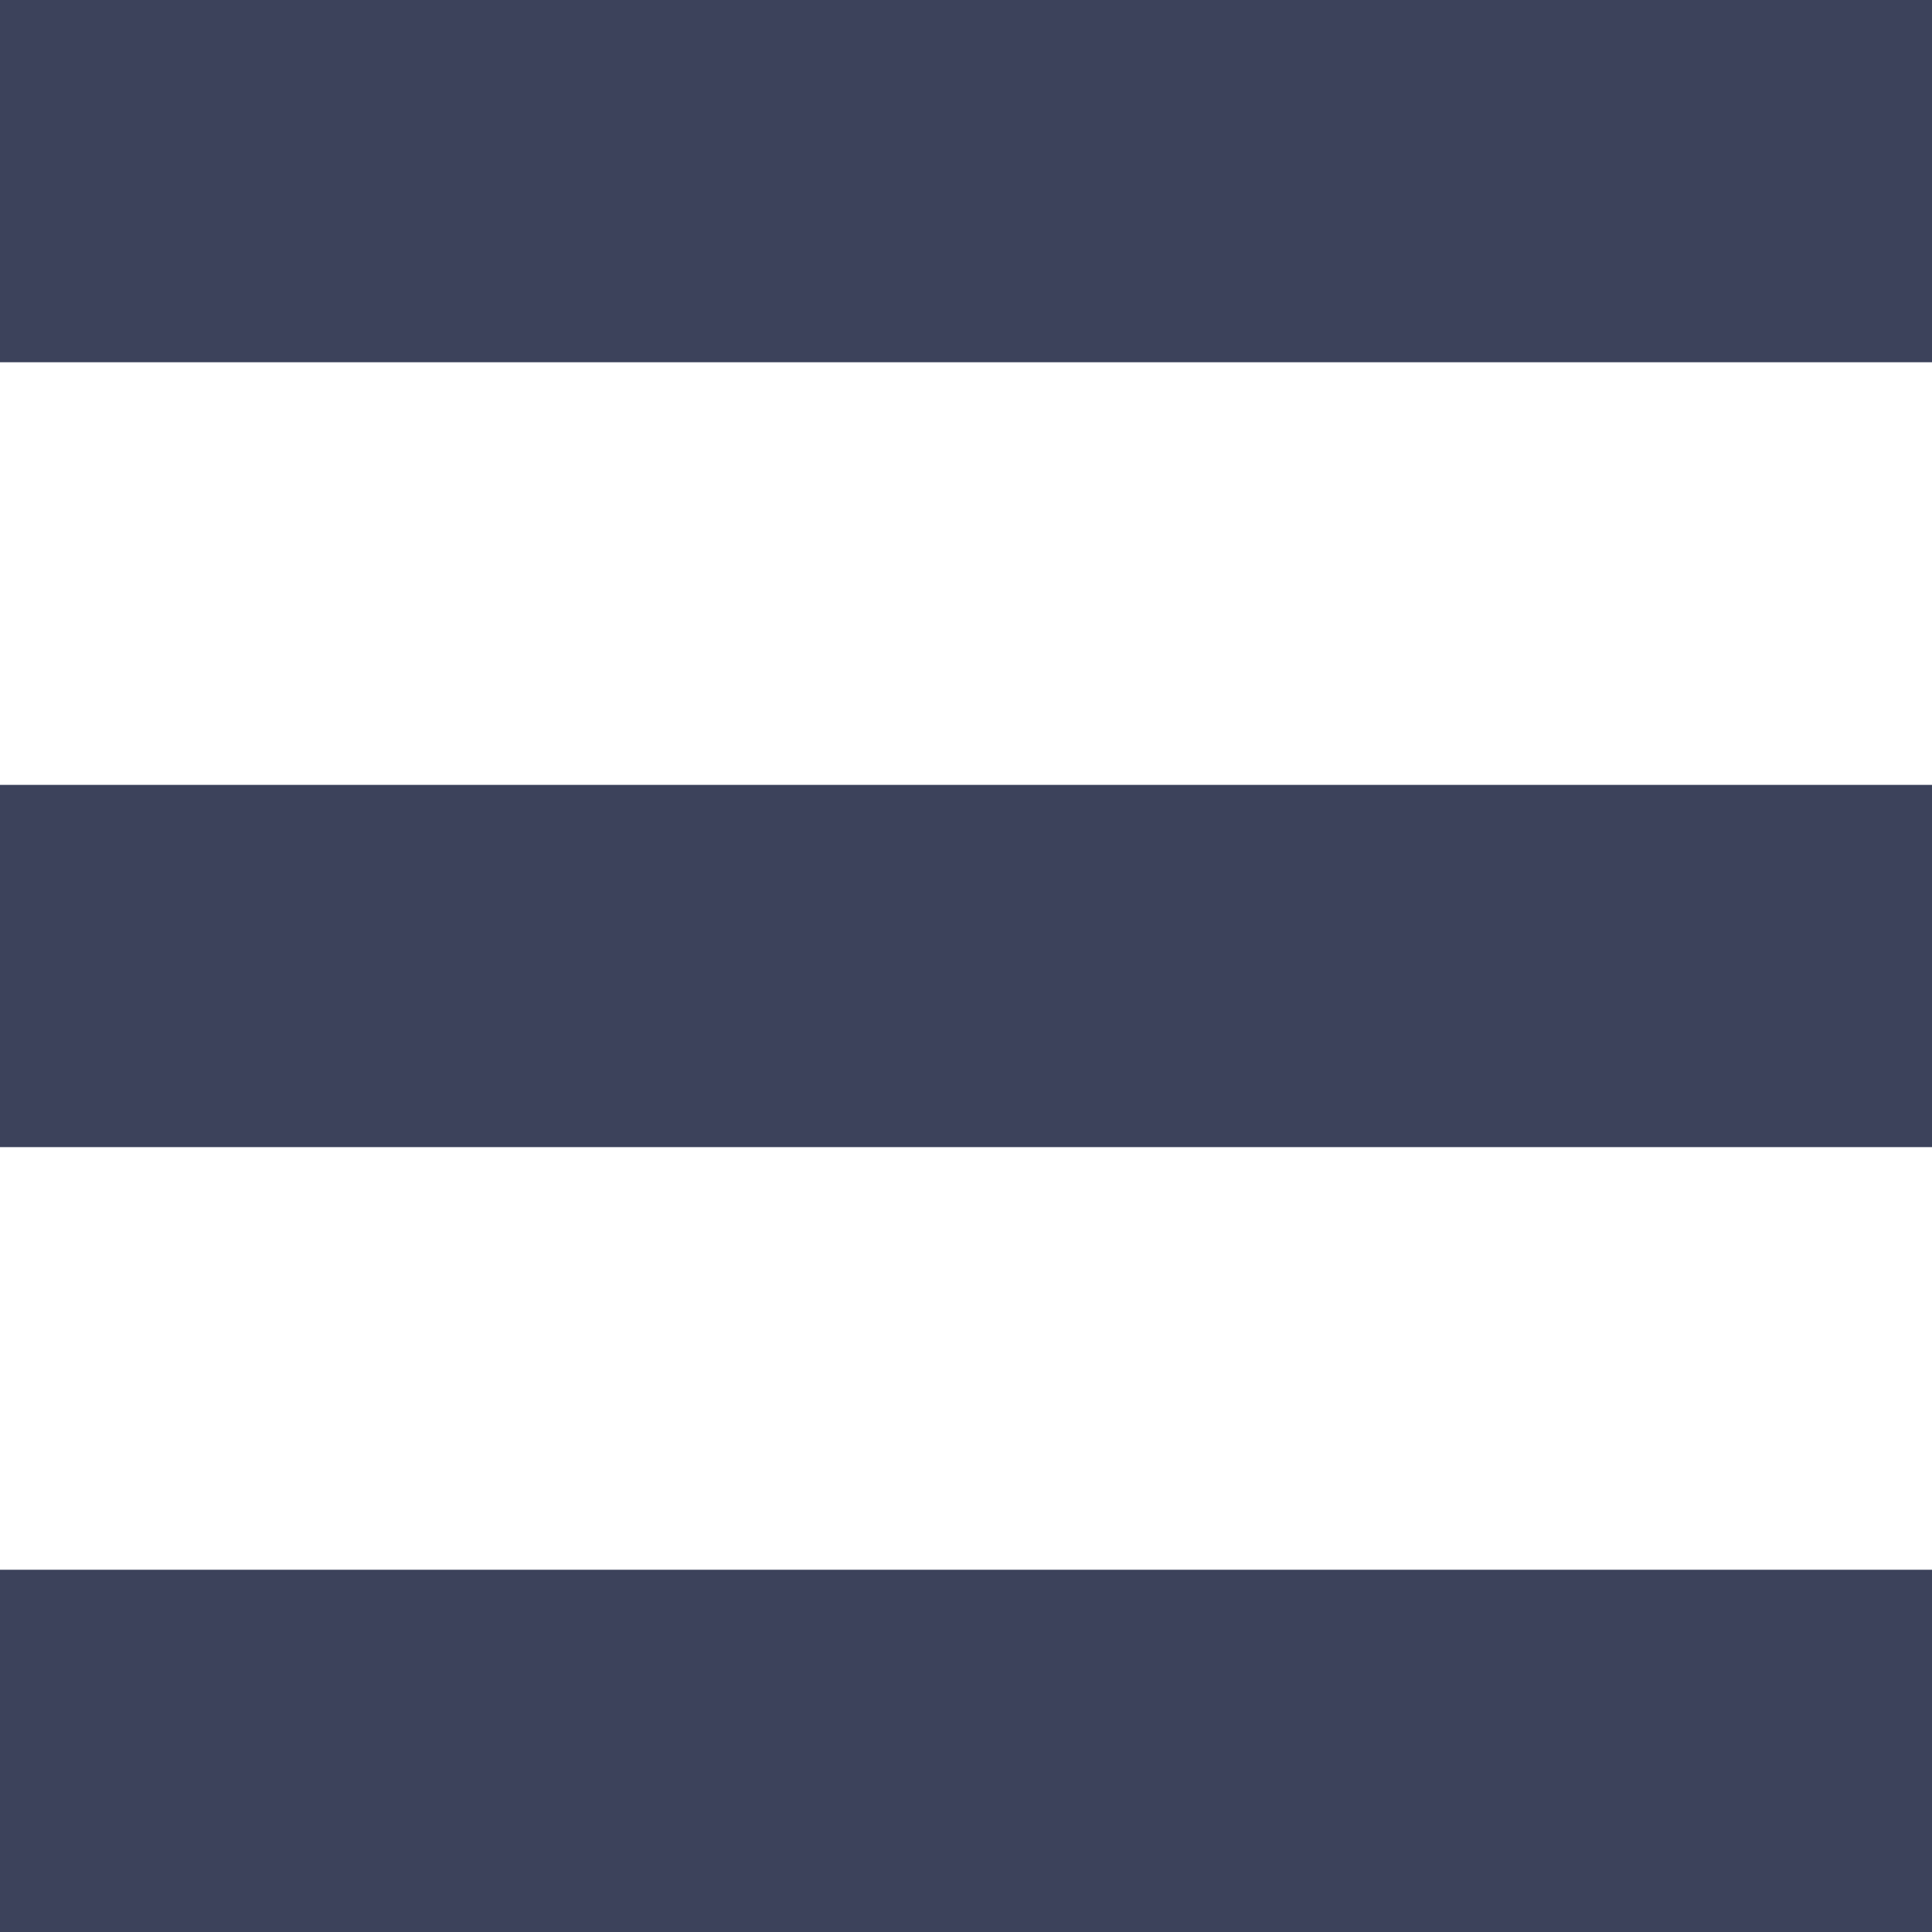
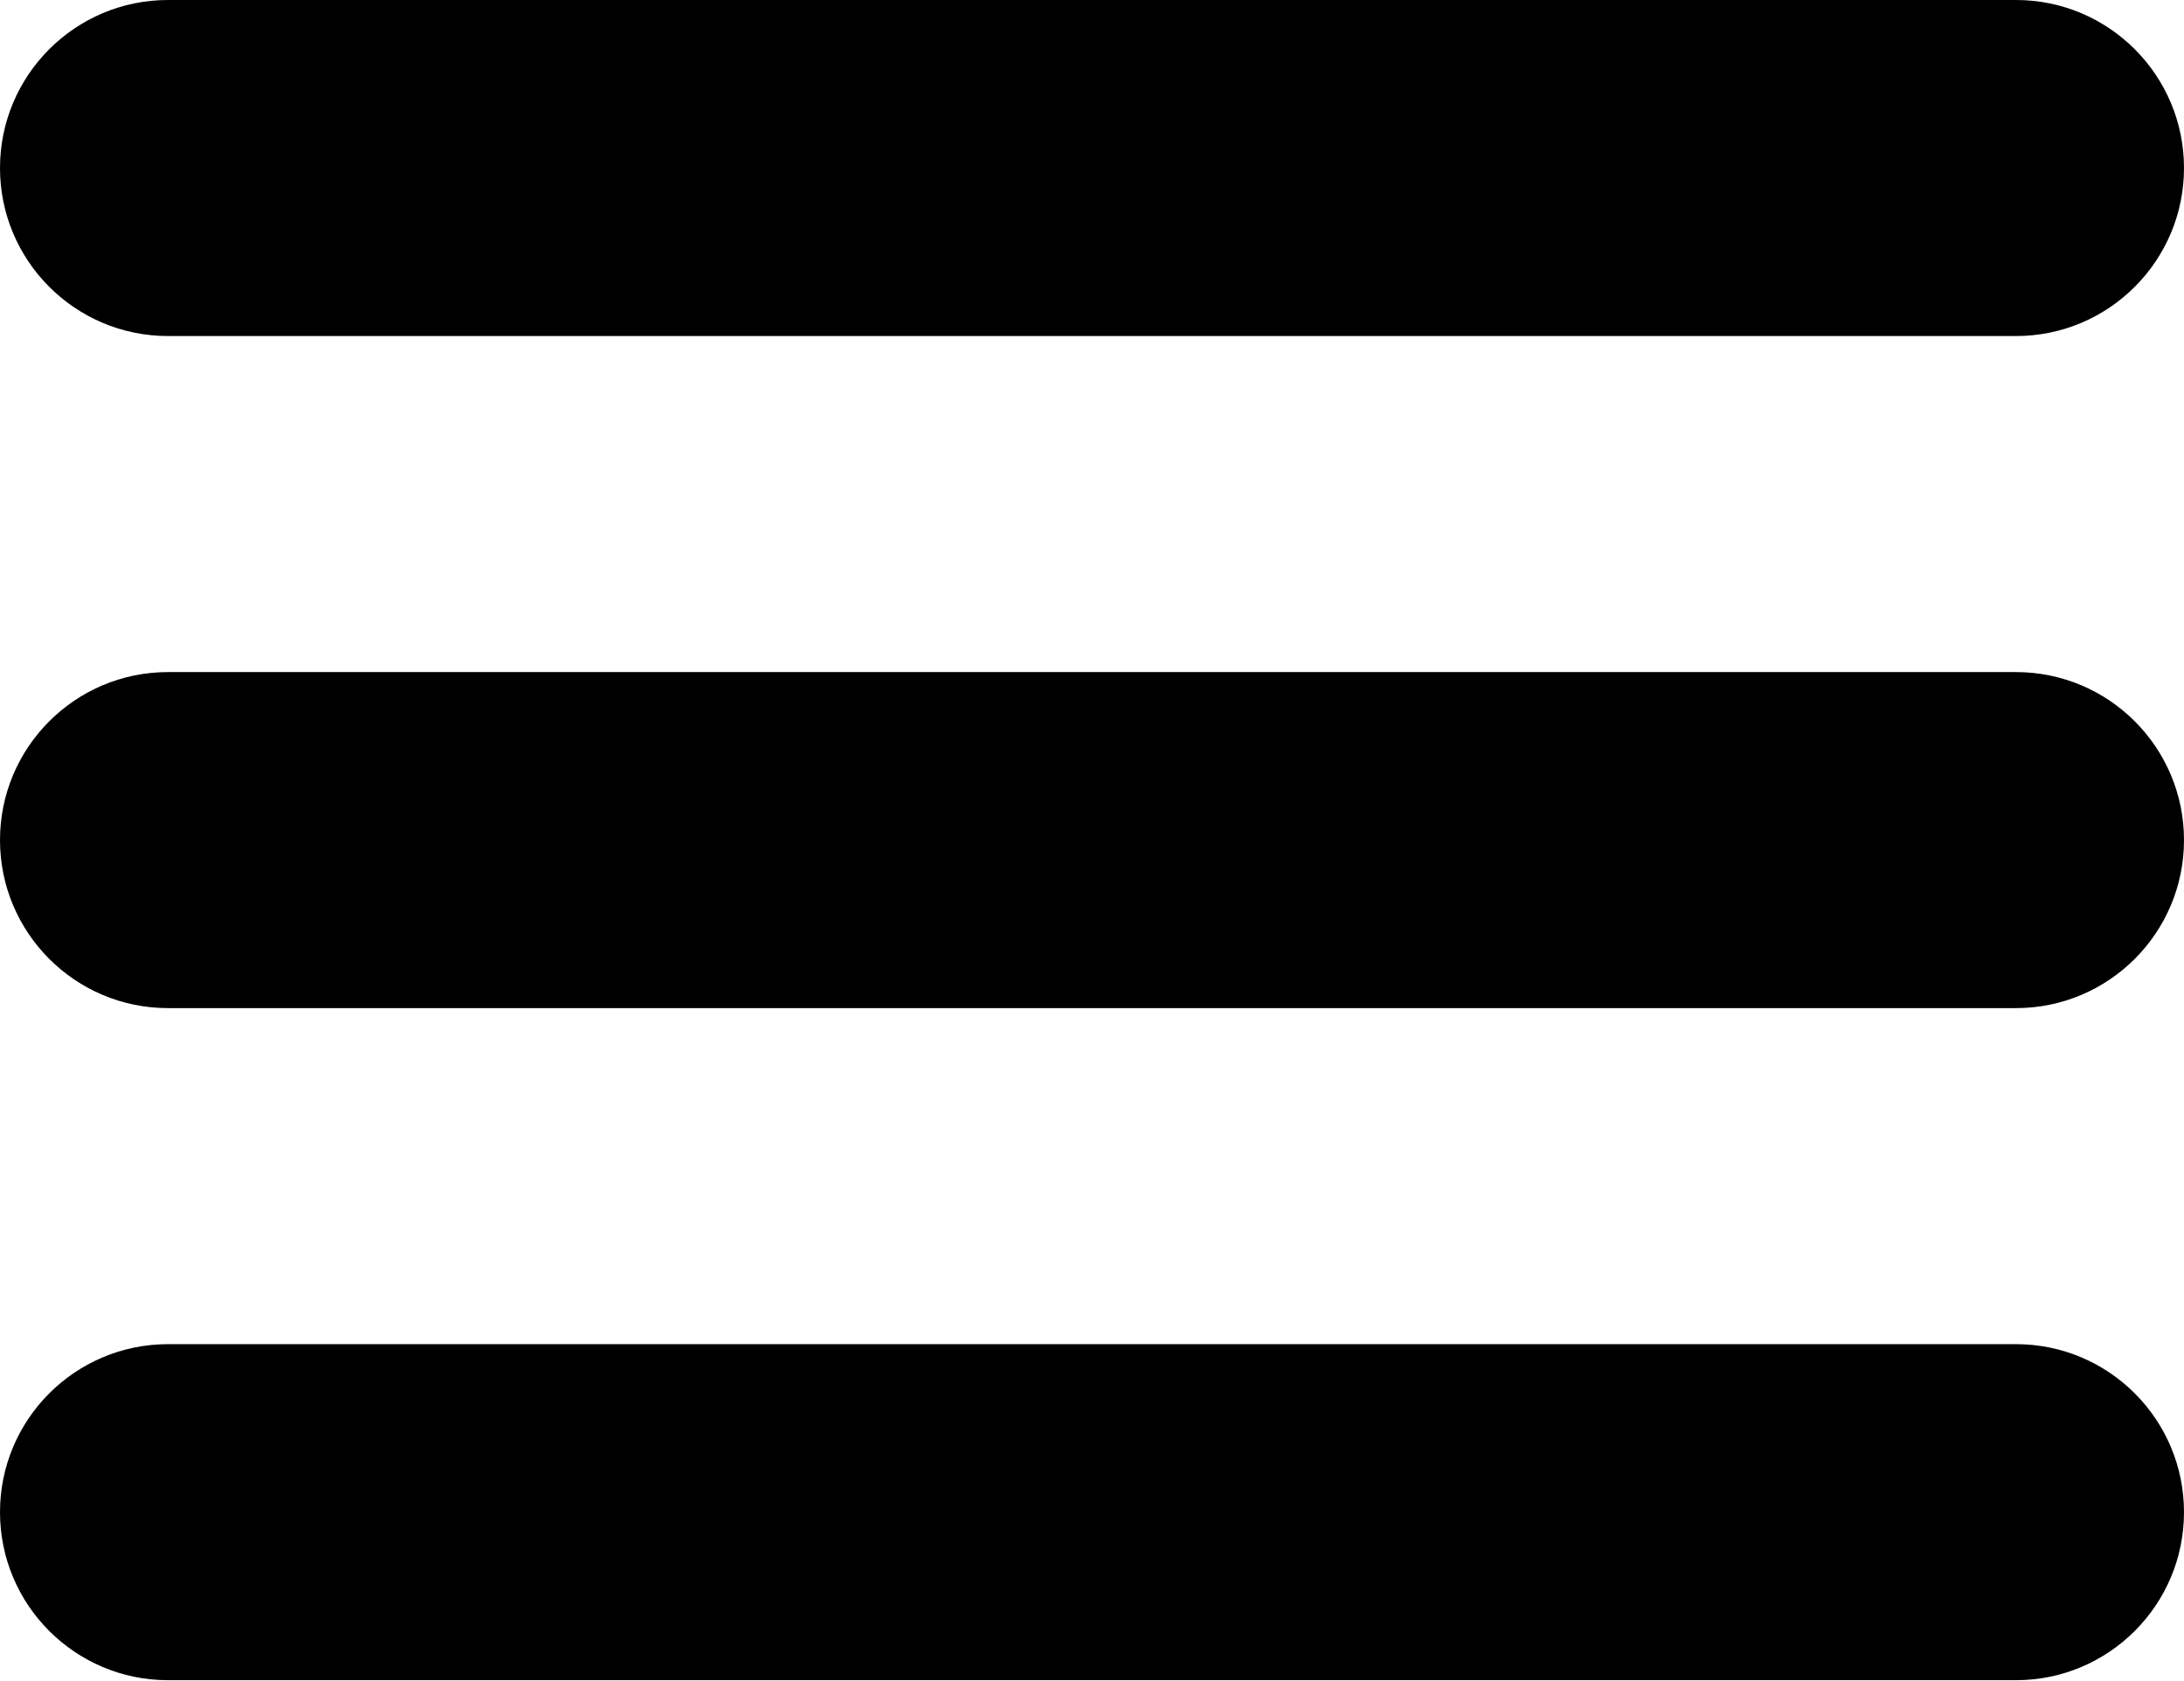
- <svg xmlns="http://www.w3.org/2000/svg" width="16" height="16" viewBox="0 0 16 16">
-   <path fill="#3C425B" fill-rule="evenodd" d="M0,0 L16,0 L16,3 L0,3 L0,0 Z M0,6.5 L16,6.5 L16,9.5 L0,9.5 L0,6.5 Z M0,13 L16,13 L16,16 L0,16 L0,13 Z" />
+ <svg xmlns="http://www.w3.org/2000/svg" width="13px" height="10px" viewBox="0 0 13 10" version="1.1">
+   <path d="M1,0 L12,0 C12.552,-1.01453063e-16 13,0.448 13,1 C13,1.552 12.552,2 12,2 L1,2 C0.448,2 6.76353751e-17,1.552 0,1 C-6.76353751e-17,0.448 0.448,1.01453063e-16 1,0 Z M1,4 L12,4 C12.552,4 13,4.448 13,5 C13,5.552 12.552,6 12,6 L1,6 C0.448,6 6.76353751e-17,5.552 0,5 C-6.76353751e-17,4.448 0.448,4 1,4 Z M1,8 L12,8 C12.552,8 13,8.448 13,9 C13,9.552 12.552,10 12,10 L1,10 C0.448,10 6.76353751e-17,9.552 0,9 C-6.76353751e-17,8.448 0.448,8 1,8 Z" />
</svg>
